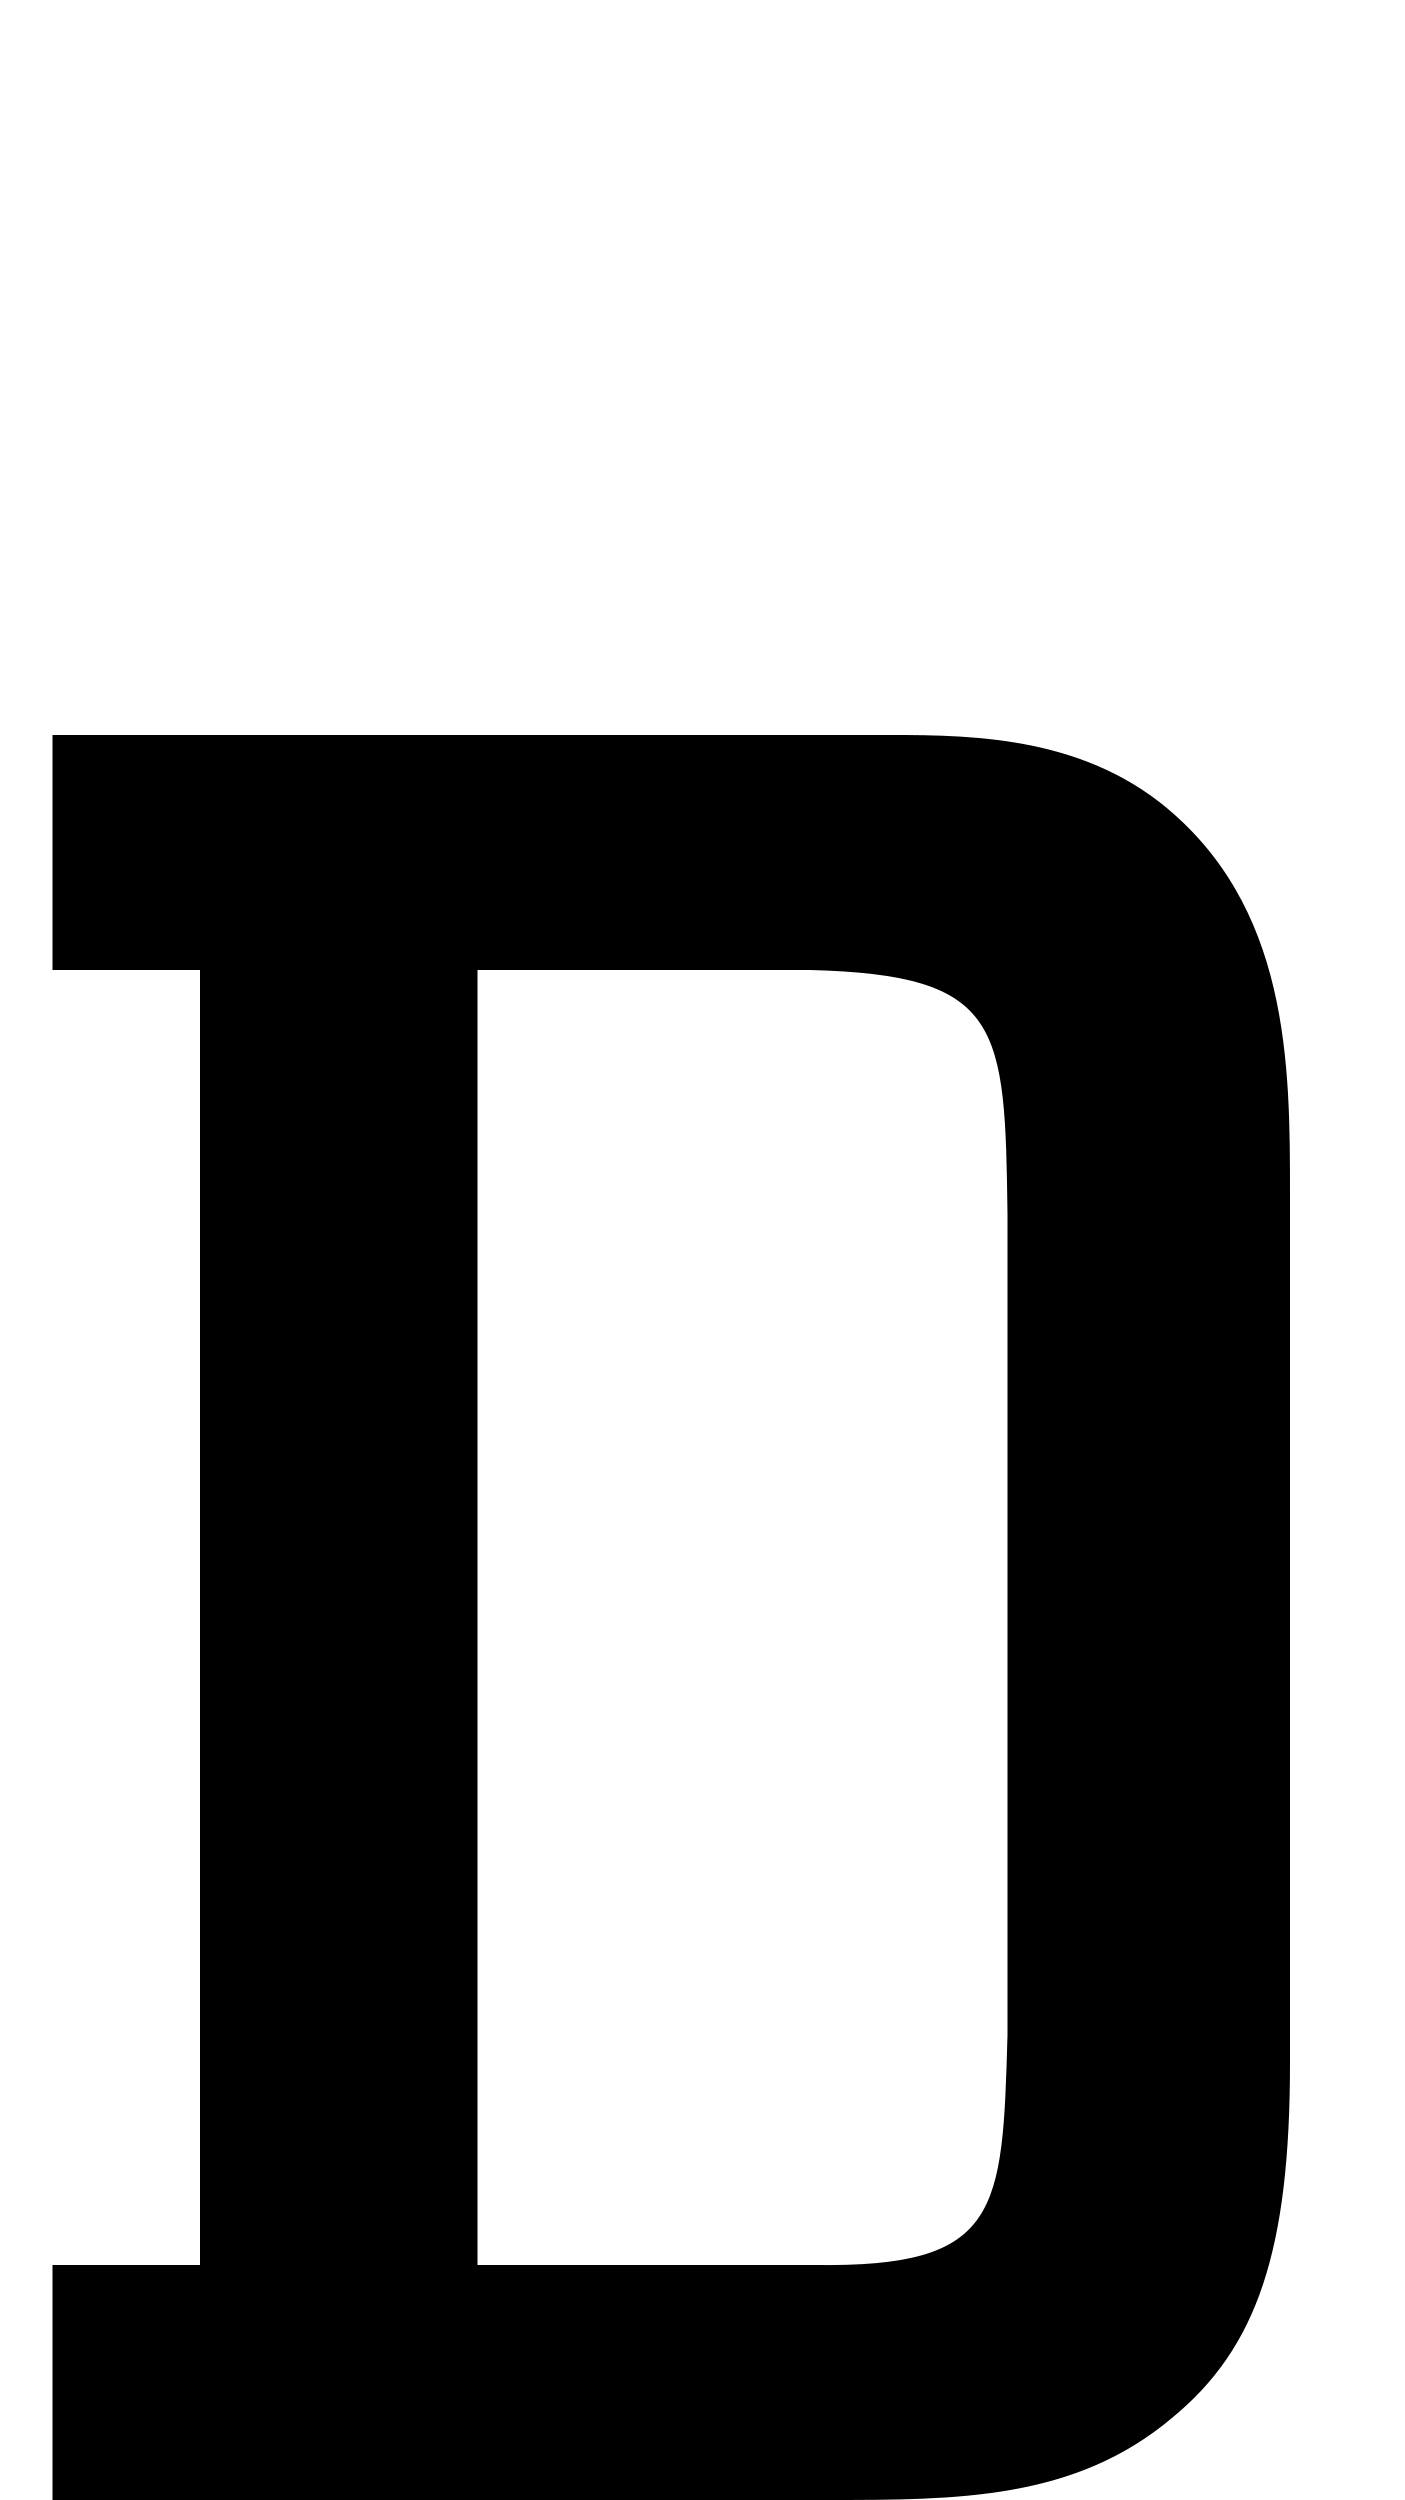
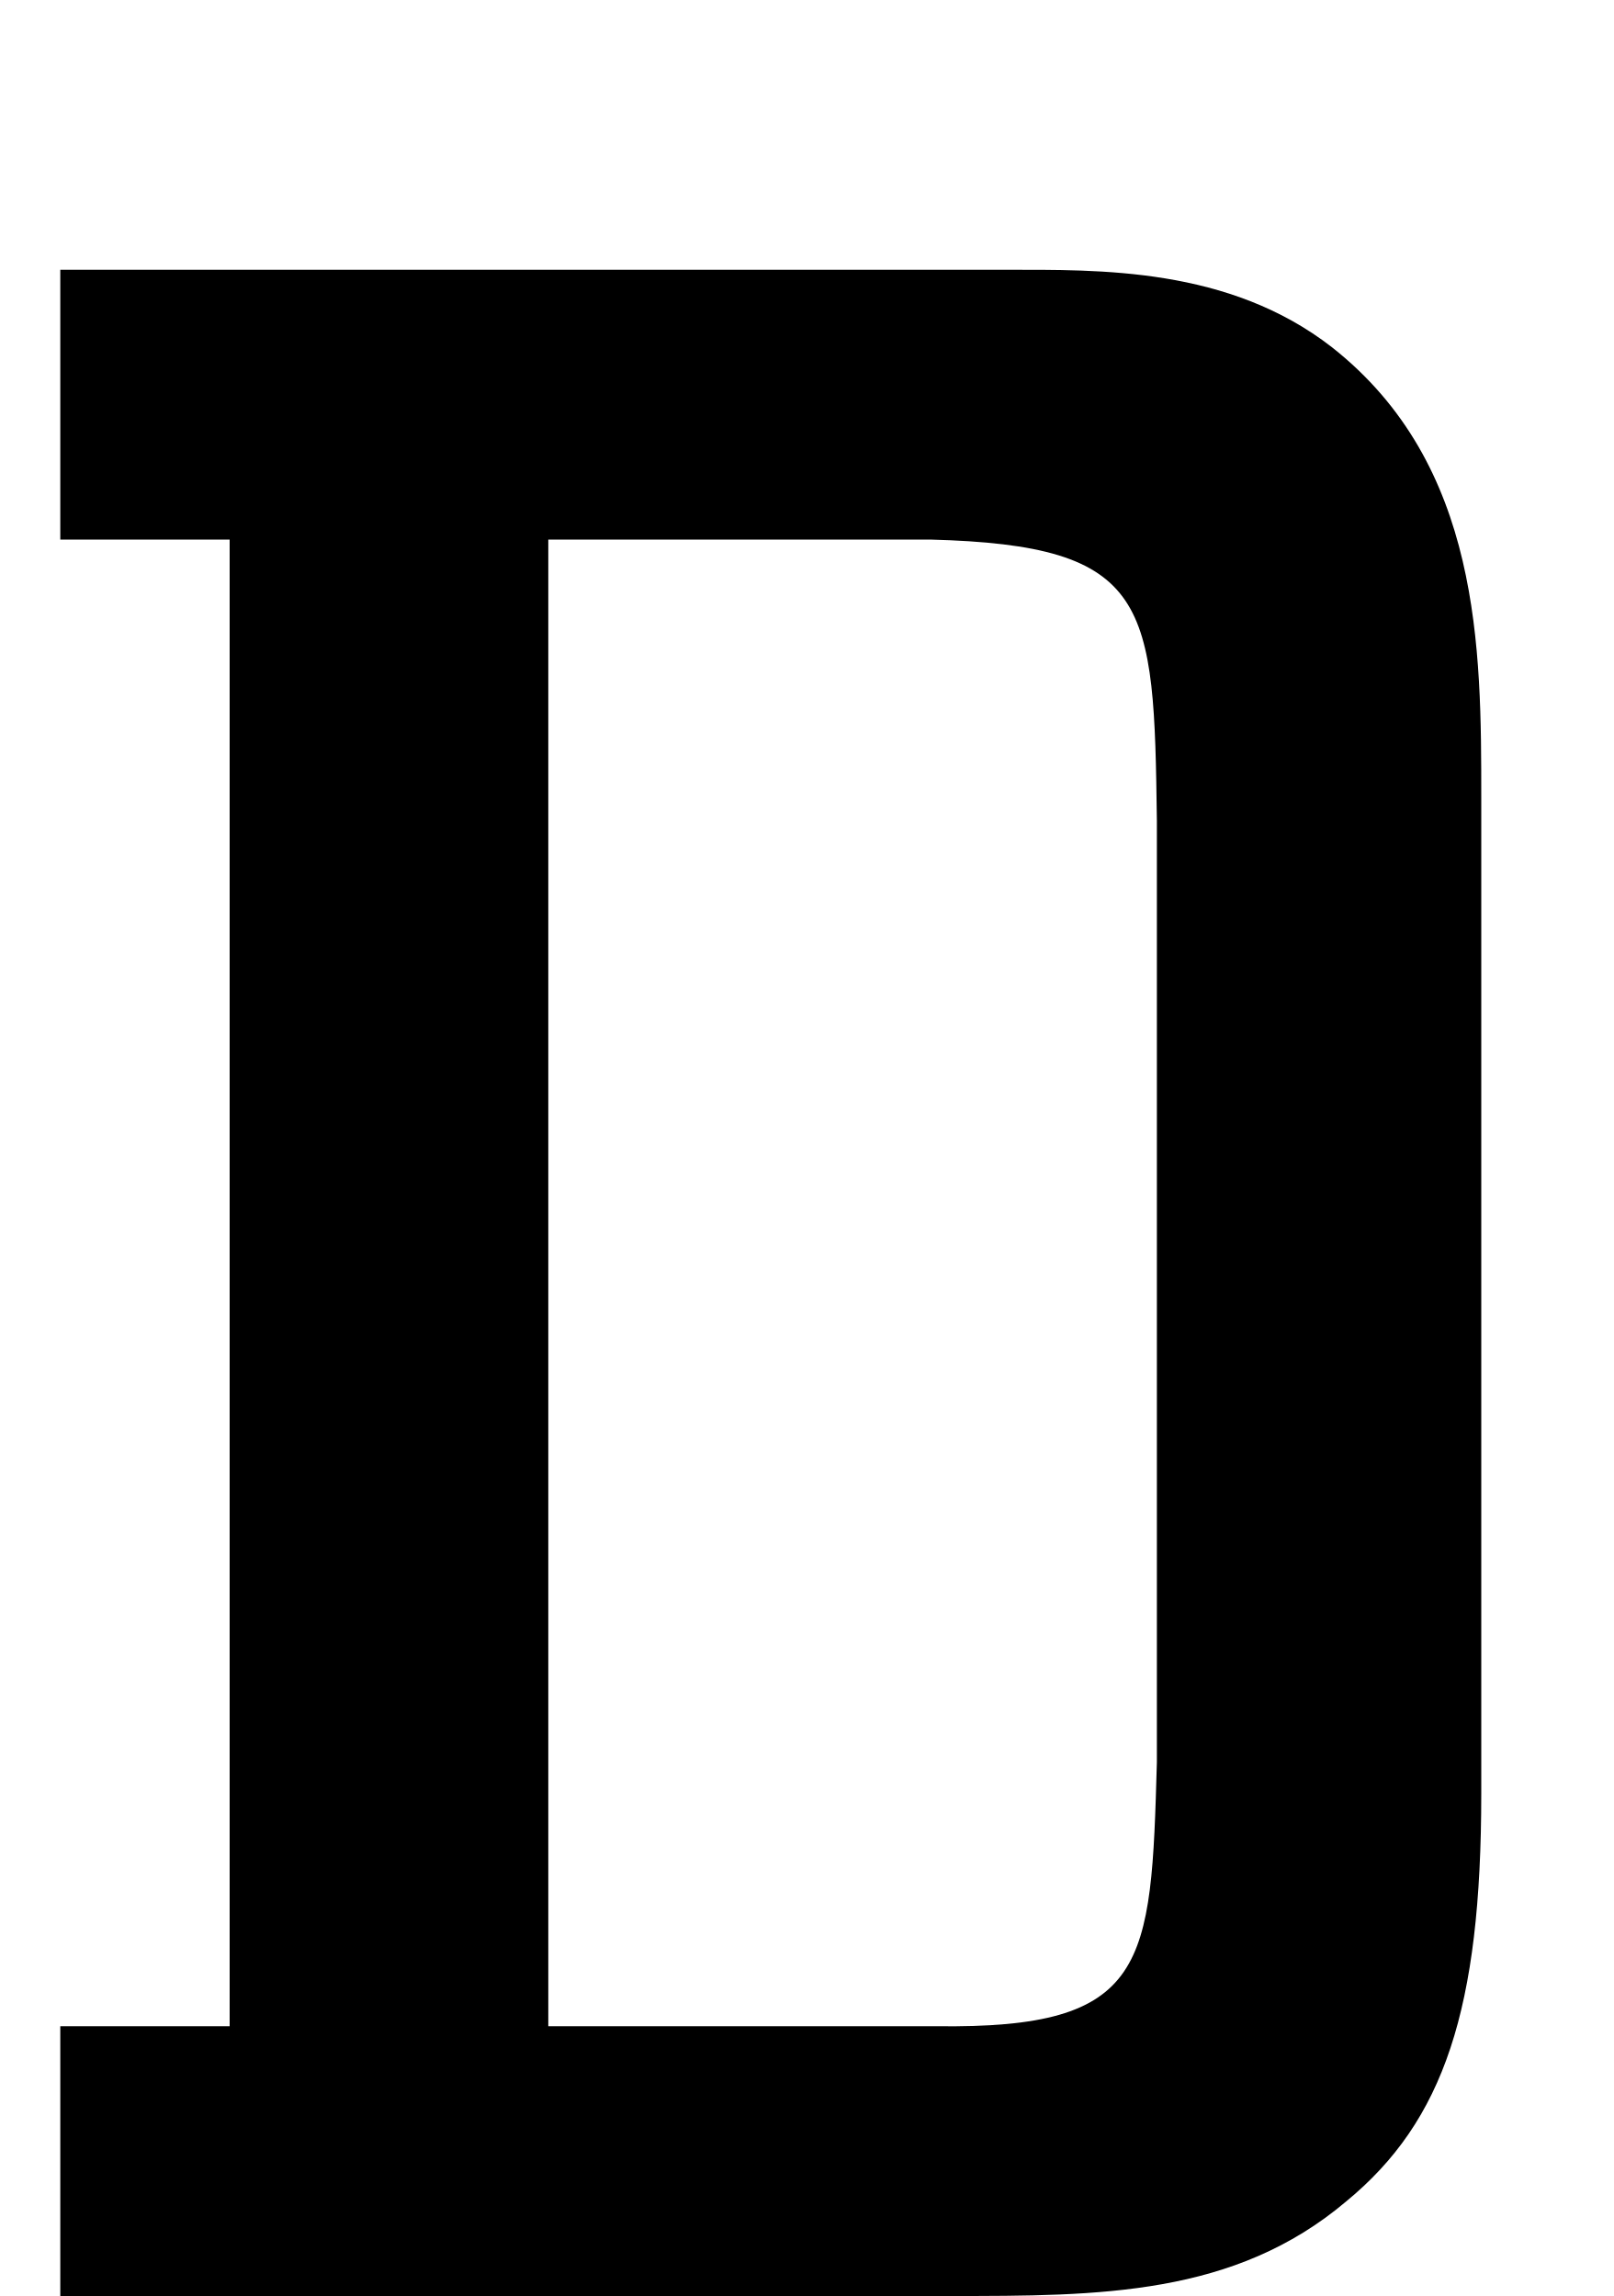
- <svg xmlns="http://www.w3.org/2000/svg" version="1.1" viewBox="0 -200 562 1000">
-   <path d="M 21,188 V 94 h 329 c 33,0 78,-1 114,27 52,41 52,105 52,157 v 347 c 0,75 -13,114 -47,142 -39,33 -86,33 -138,33 H 21 V 706 H 80 V 188 Z m 170,0 v 518 h 135 c 74,1 75,-21 77,-92 V 286 c -1,-76 -2,-96 -79,-98 z" />
+ <svg xmlns="http://www.w3.org/2000/svg" version="1.1" viewBox="0 0 562 800">
+   <path d="M21,188v-94h329c33,0,78,-1,114,27c52,41,52,105,52,157v347c0,75,-13,114,-47,142c-39,33,-86,33,-138,33h-310v-94h59v-518zm170,0v518h135c74,1,75,-21,77,-92v-328c-1,-76,-2,-96,-79,-98z" />
</svg>
